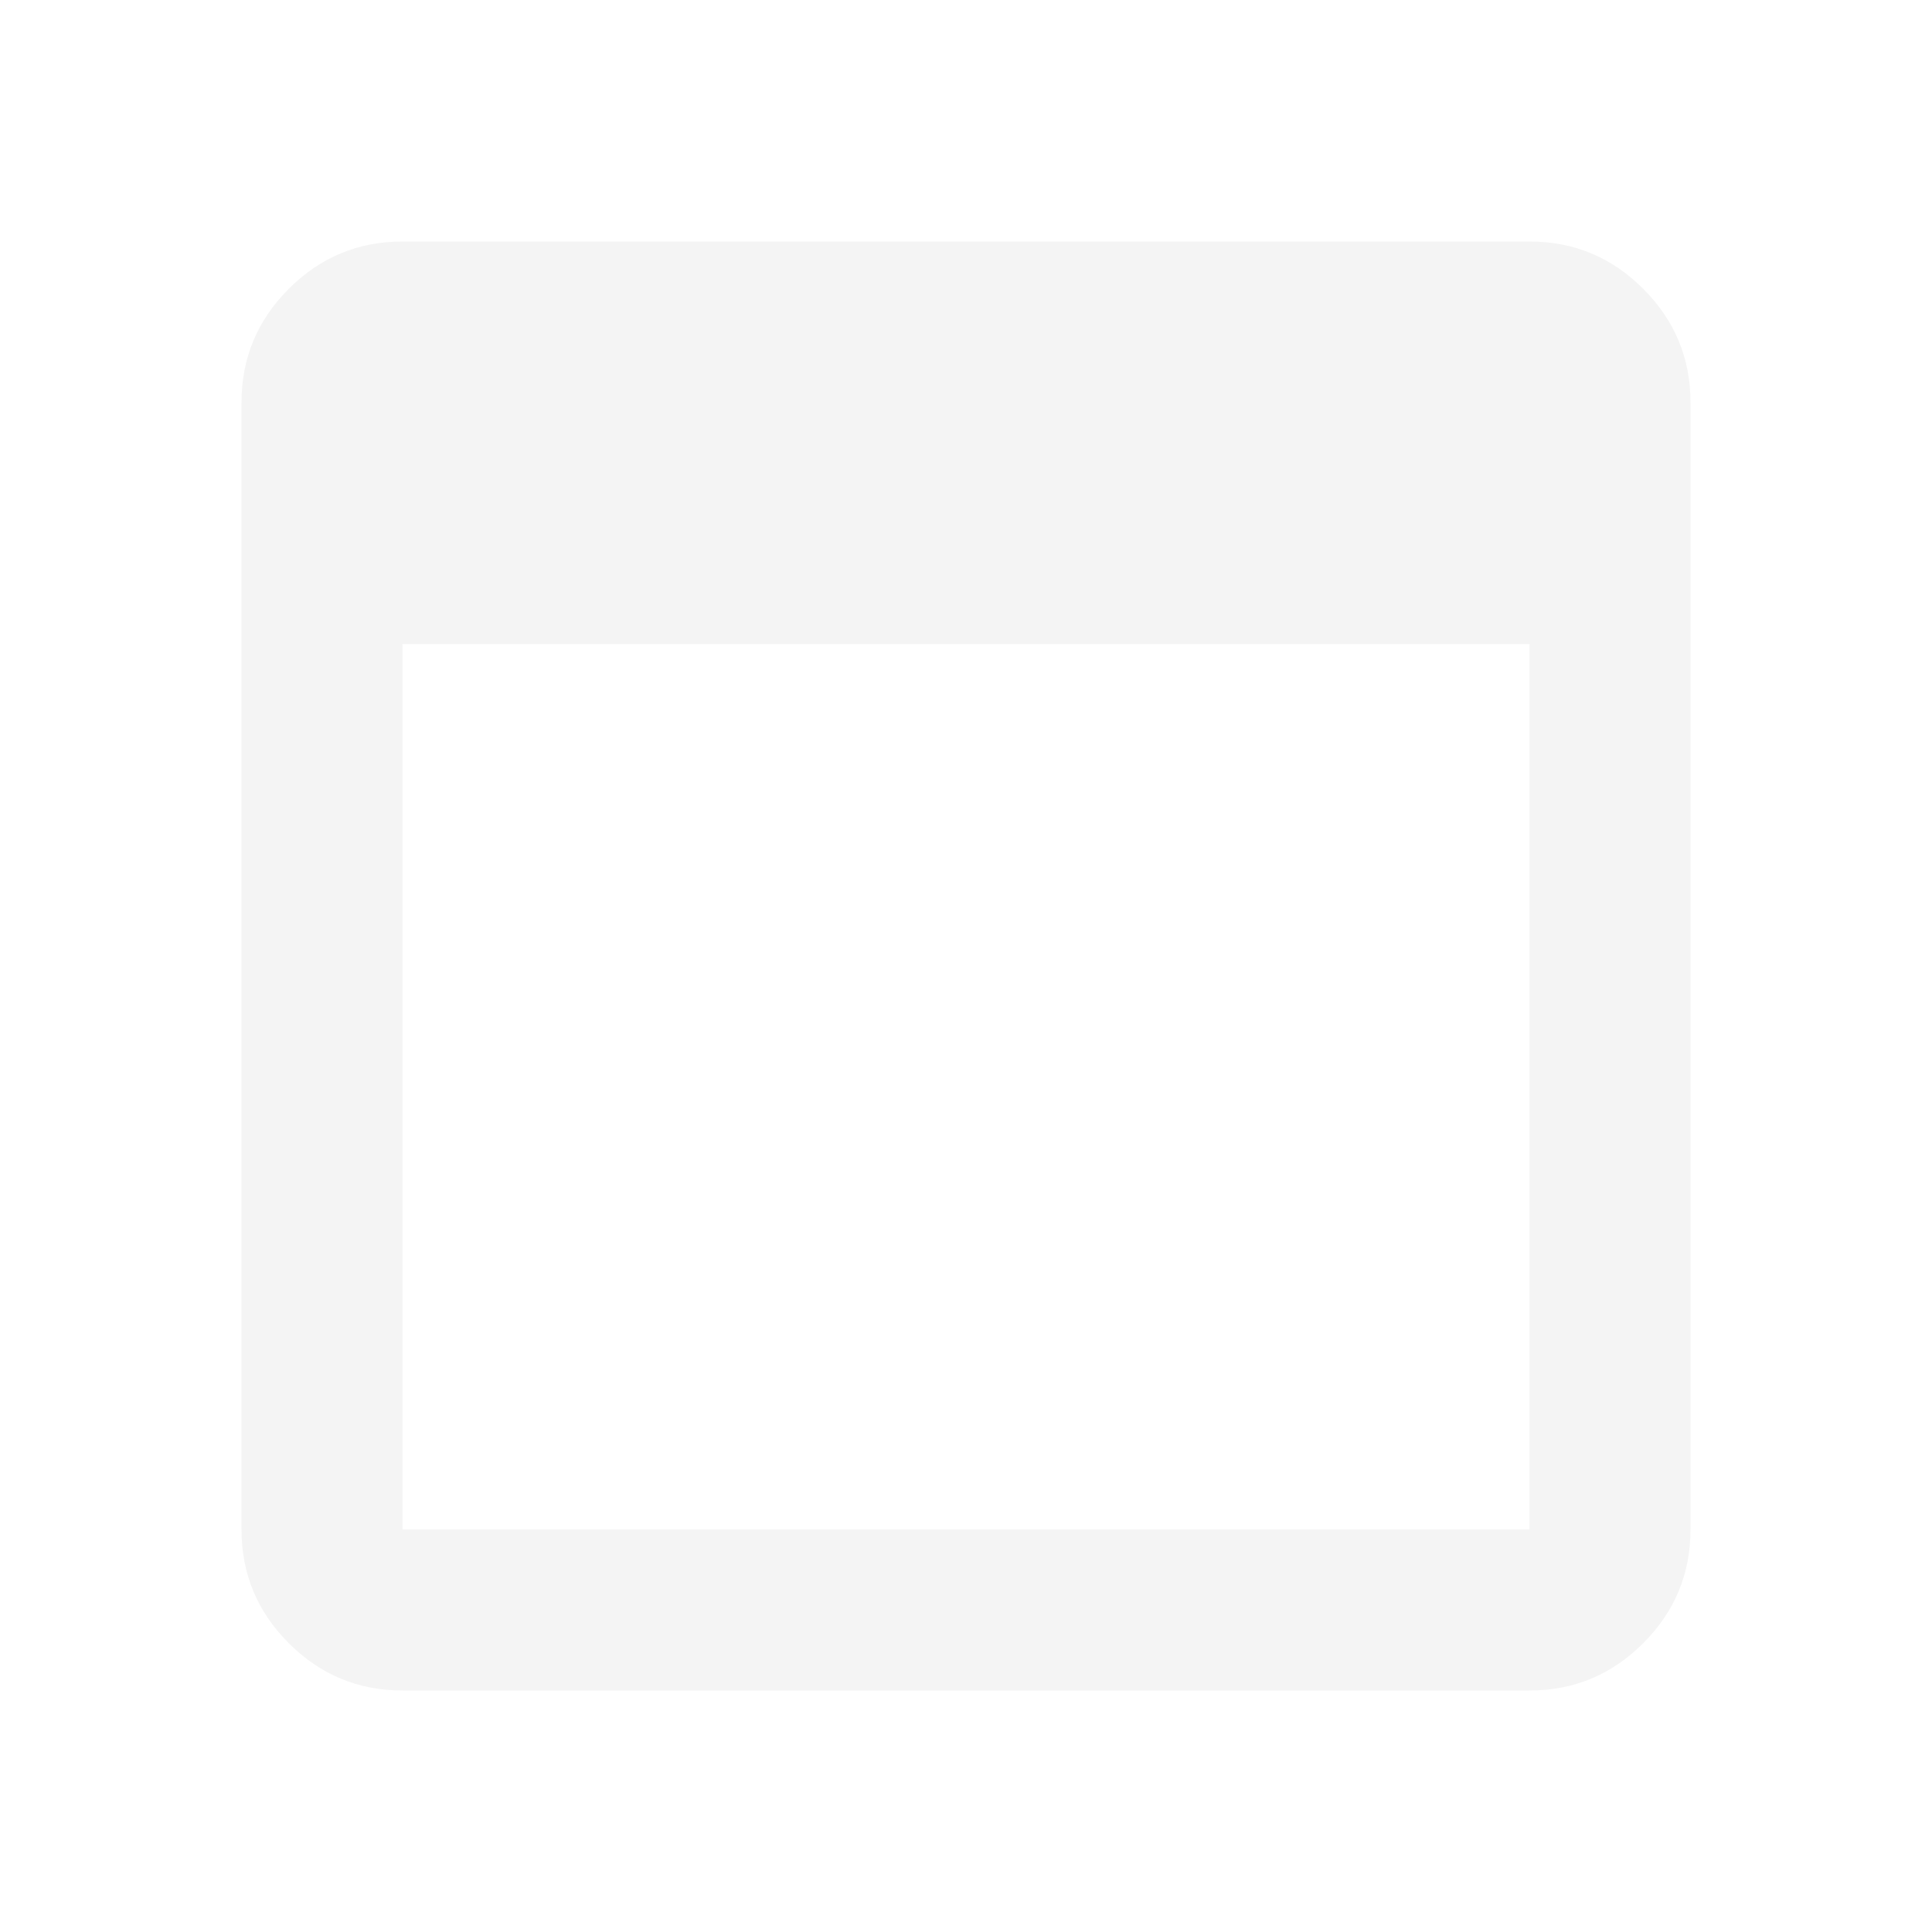
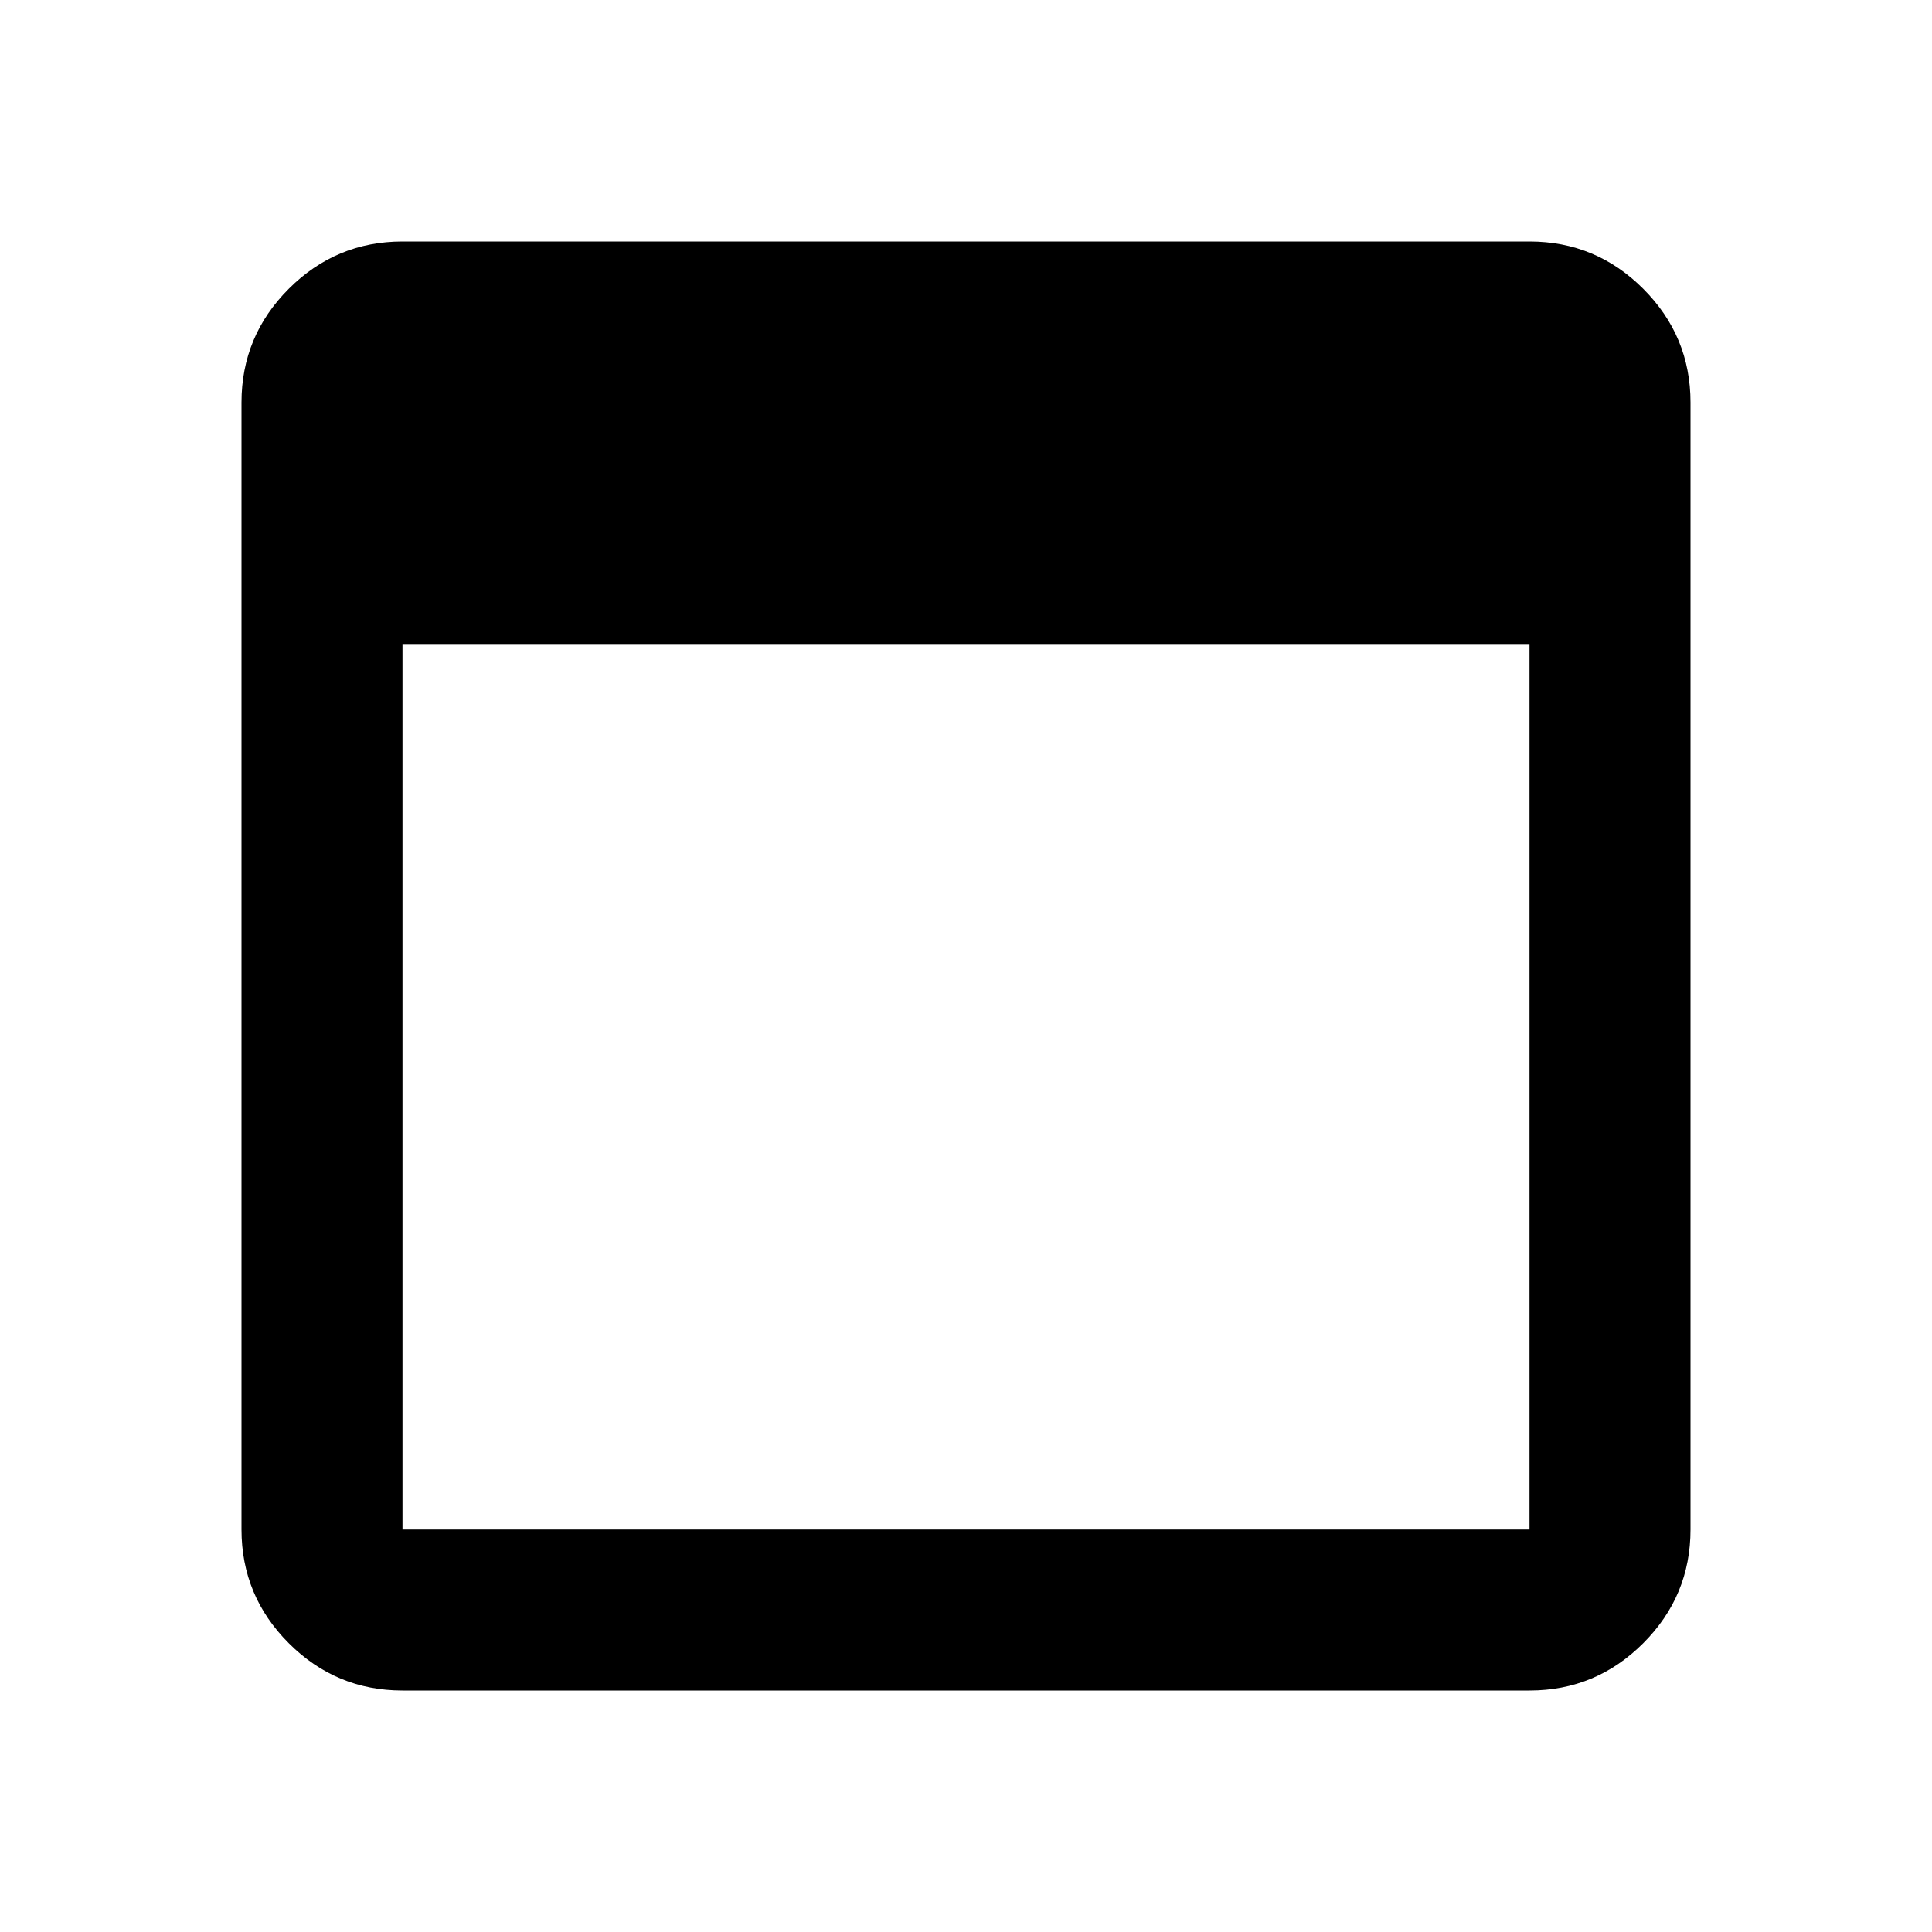
- <svg xmlns="http://www.w3.org/2000/svg" height="24px" viewBox="0 -960 960 960" width="24px" fill="#F4F4F4">
+ <svg xmlns="http://www.w3.org/2000/svg" height="24px" viewBox="0 -960 960 960" width="24px" fill="currentColor">
  <path d="M200-120q-33 0-56.5-23.5T120-200v-560q0-33 23.5-56.5T200-840h560q33 0 56.5 23.5T840-760v560q0 33-23.5 56.5T760-120H200Zm0-80h560v-440H200v440Z" />
</svg>
